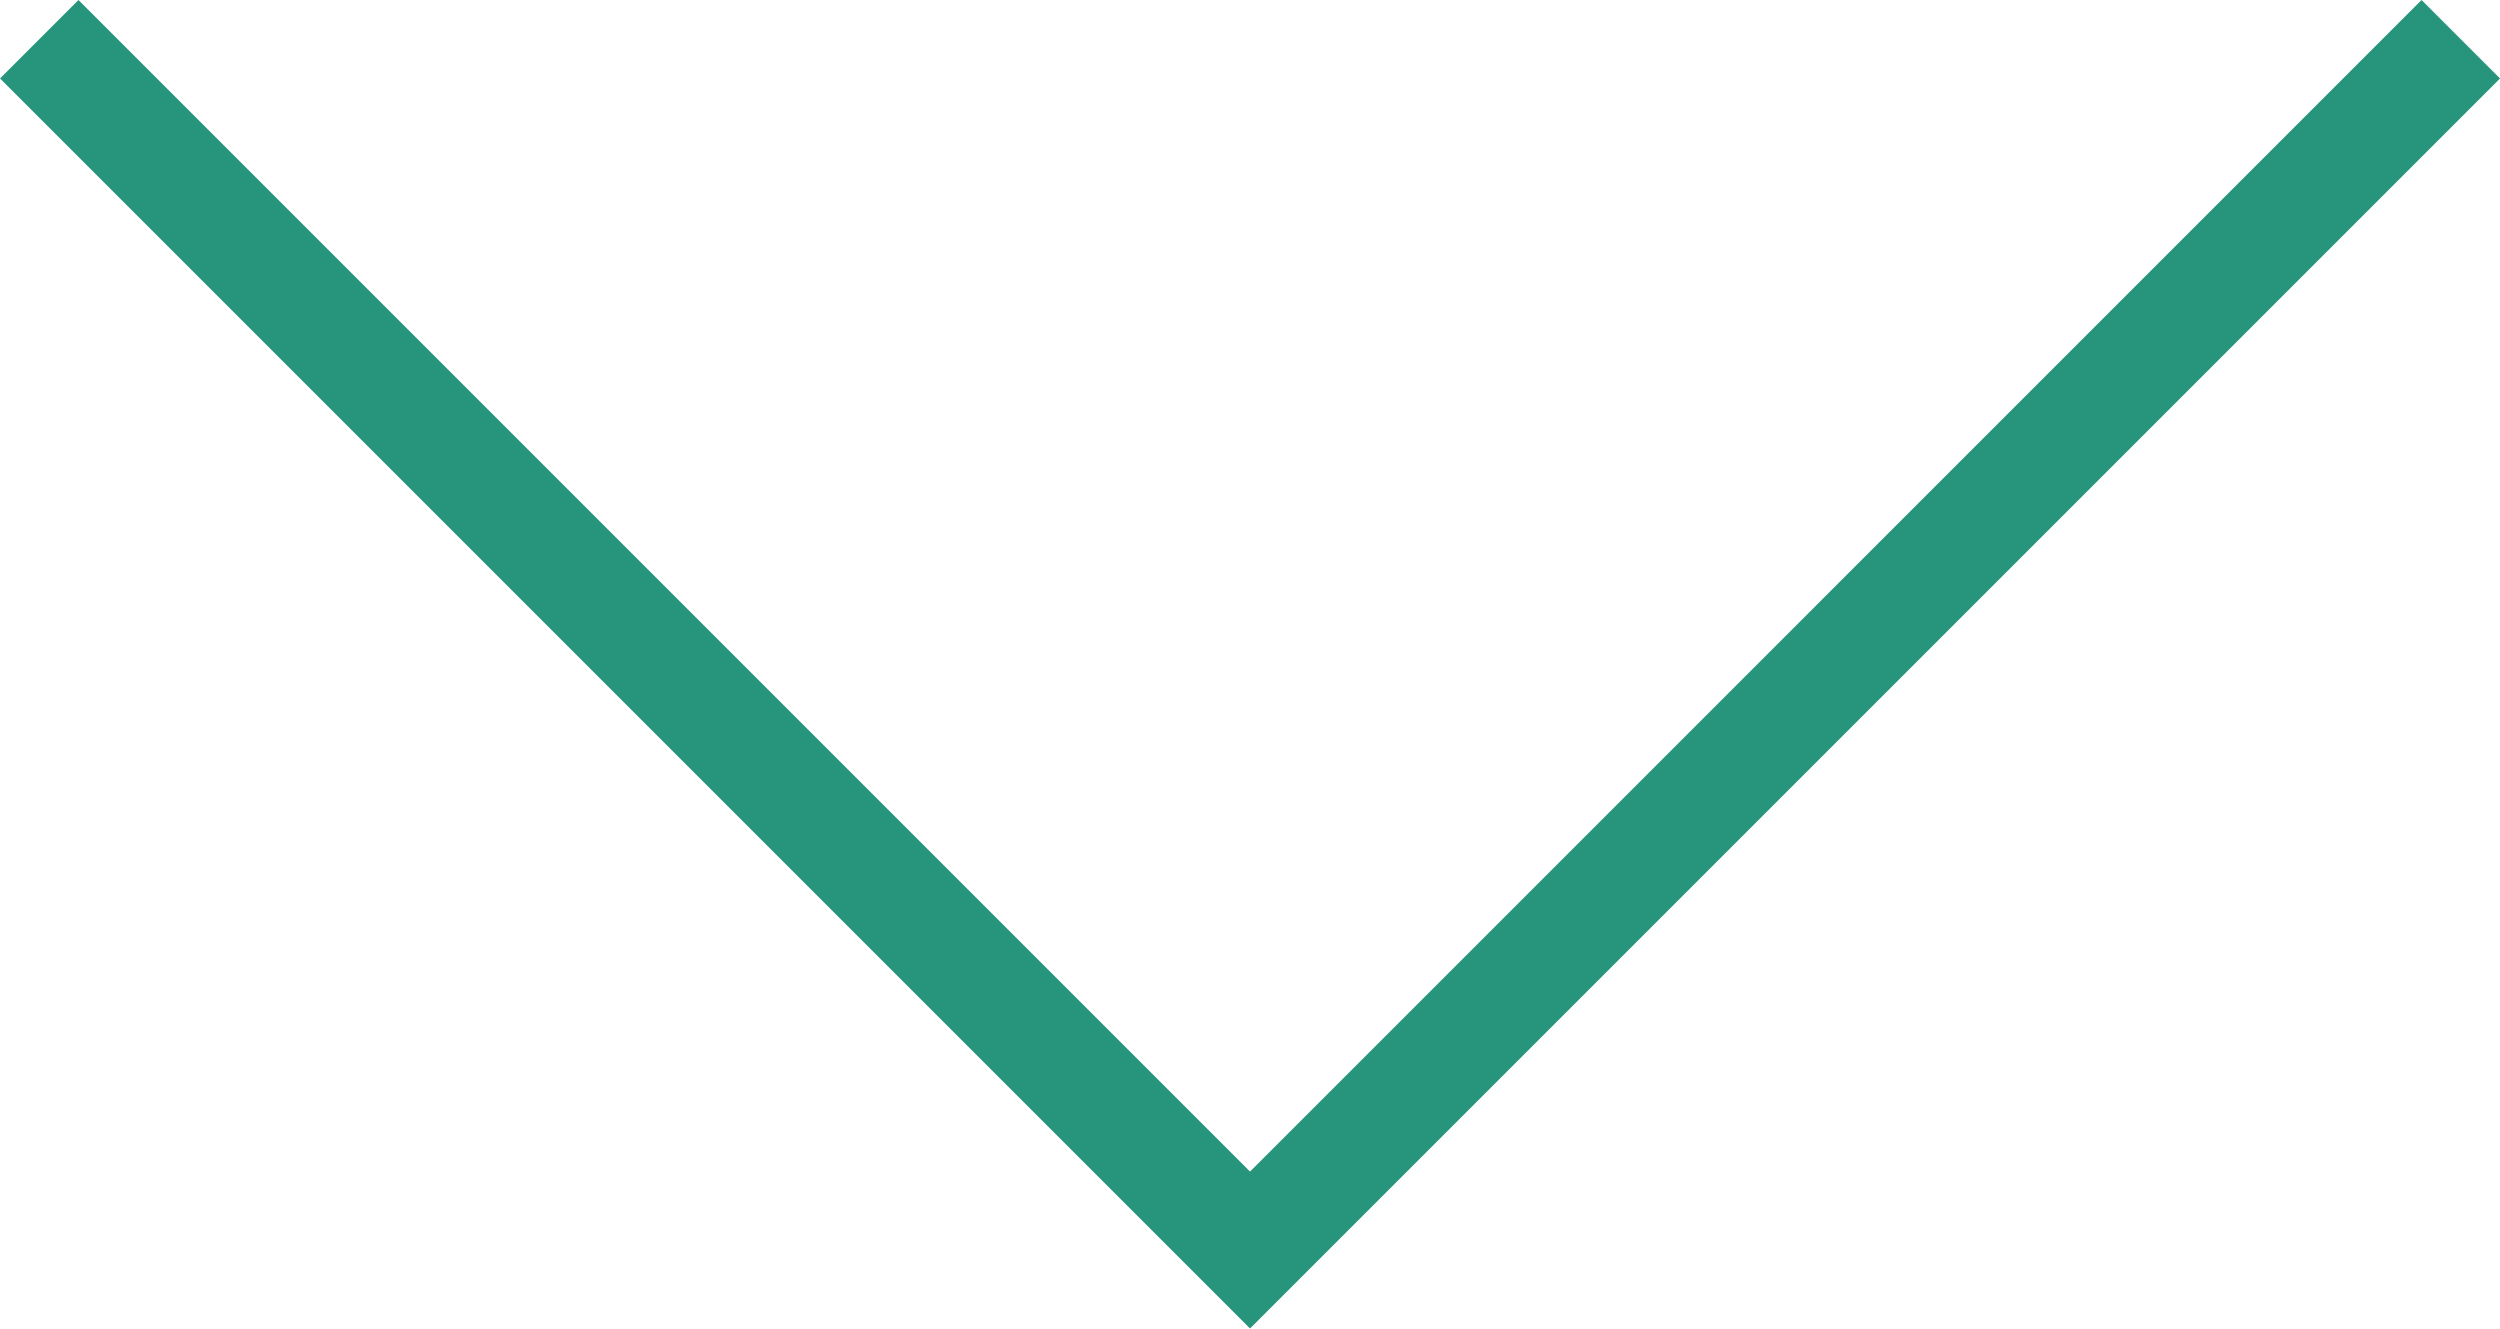
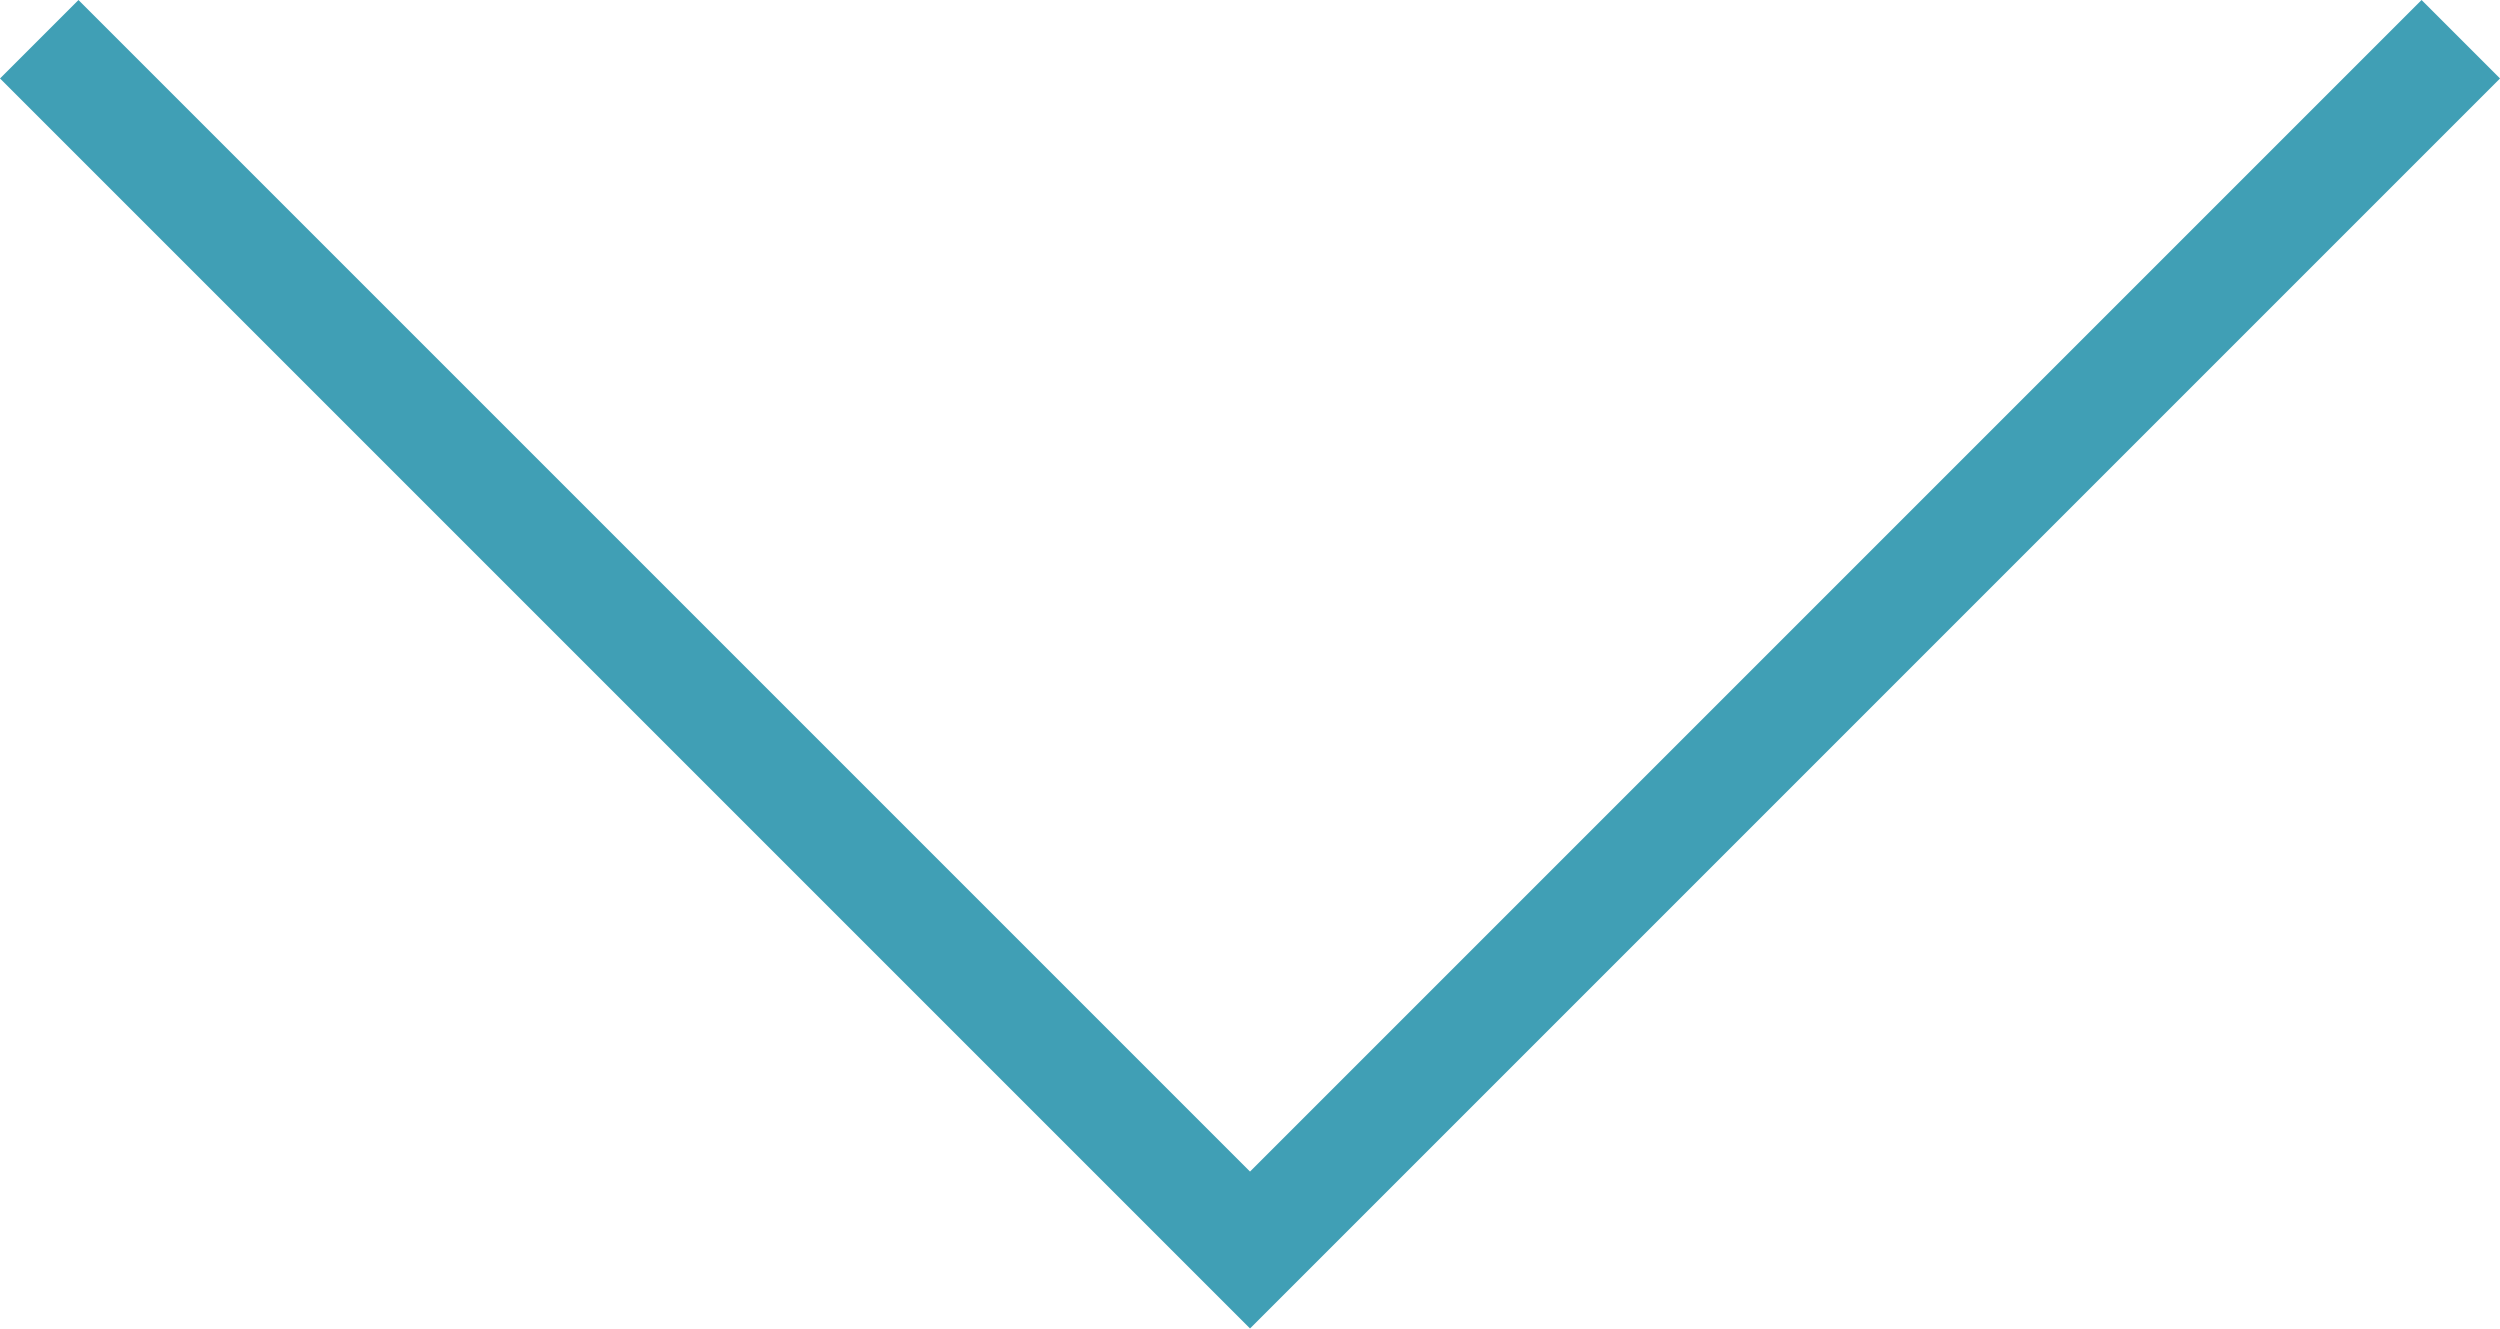
<svg xmlns="http://www.w3.org/2000/svg" width="67.597" height="35.92" viewBox="0 0 67.597 35.92">
-   <path d="M-5854,675.461l32.738,32.738,32.738-32.738" transform="translate(5855.061 -674.4)" fill="none" stroke="#26957b" stroke-width="3" />
+   <path d="M-5854,675.461l32.738,32.738,32.738-32.738" transform="translate(5855.061 -674.4)" fill="none" stroke="#409FB5" stroke-width="3" />
</svg>
